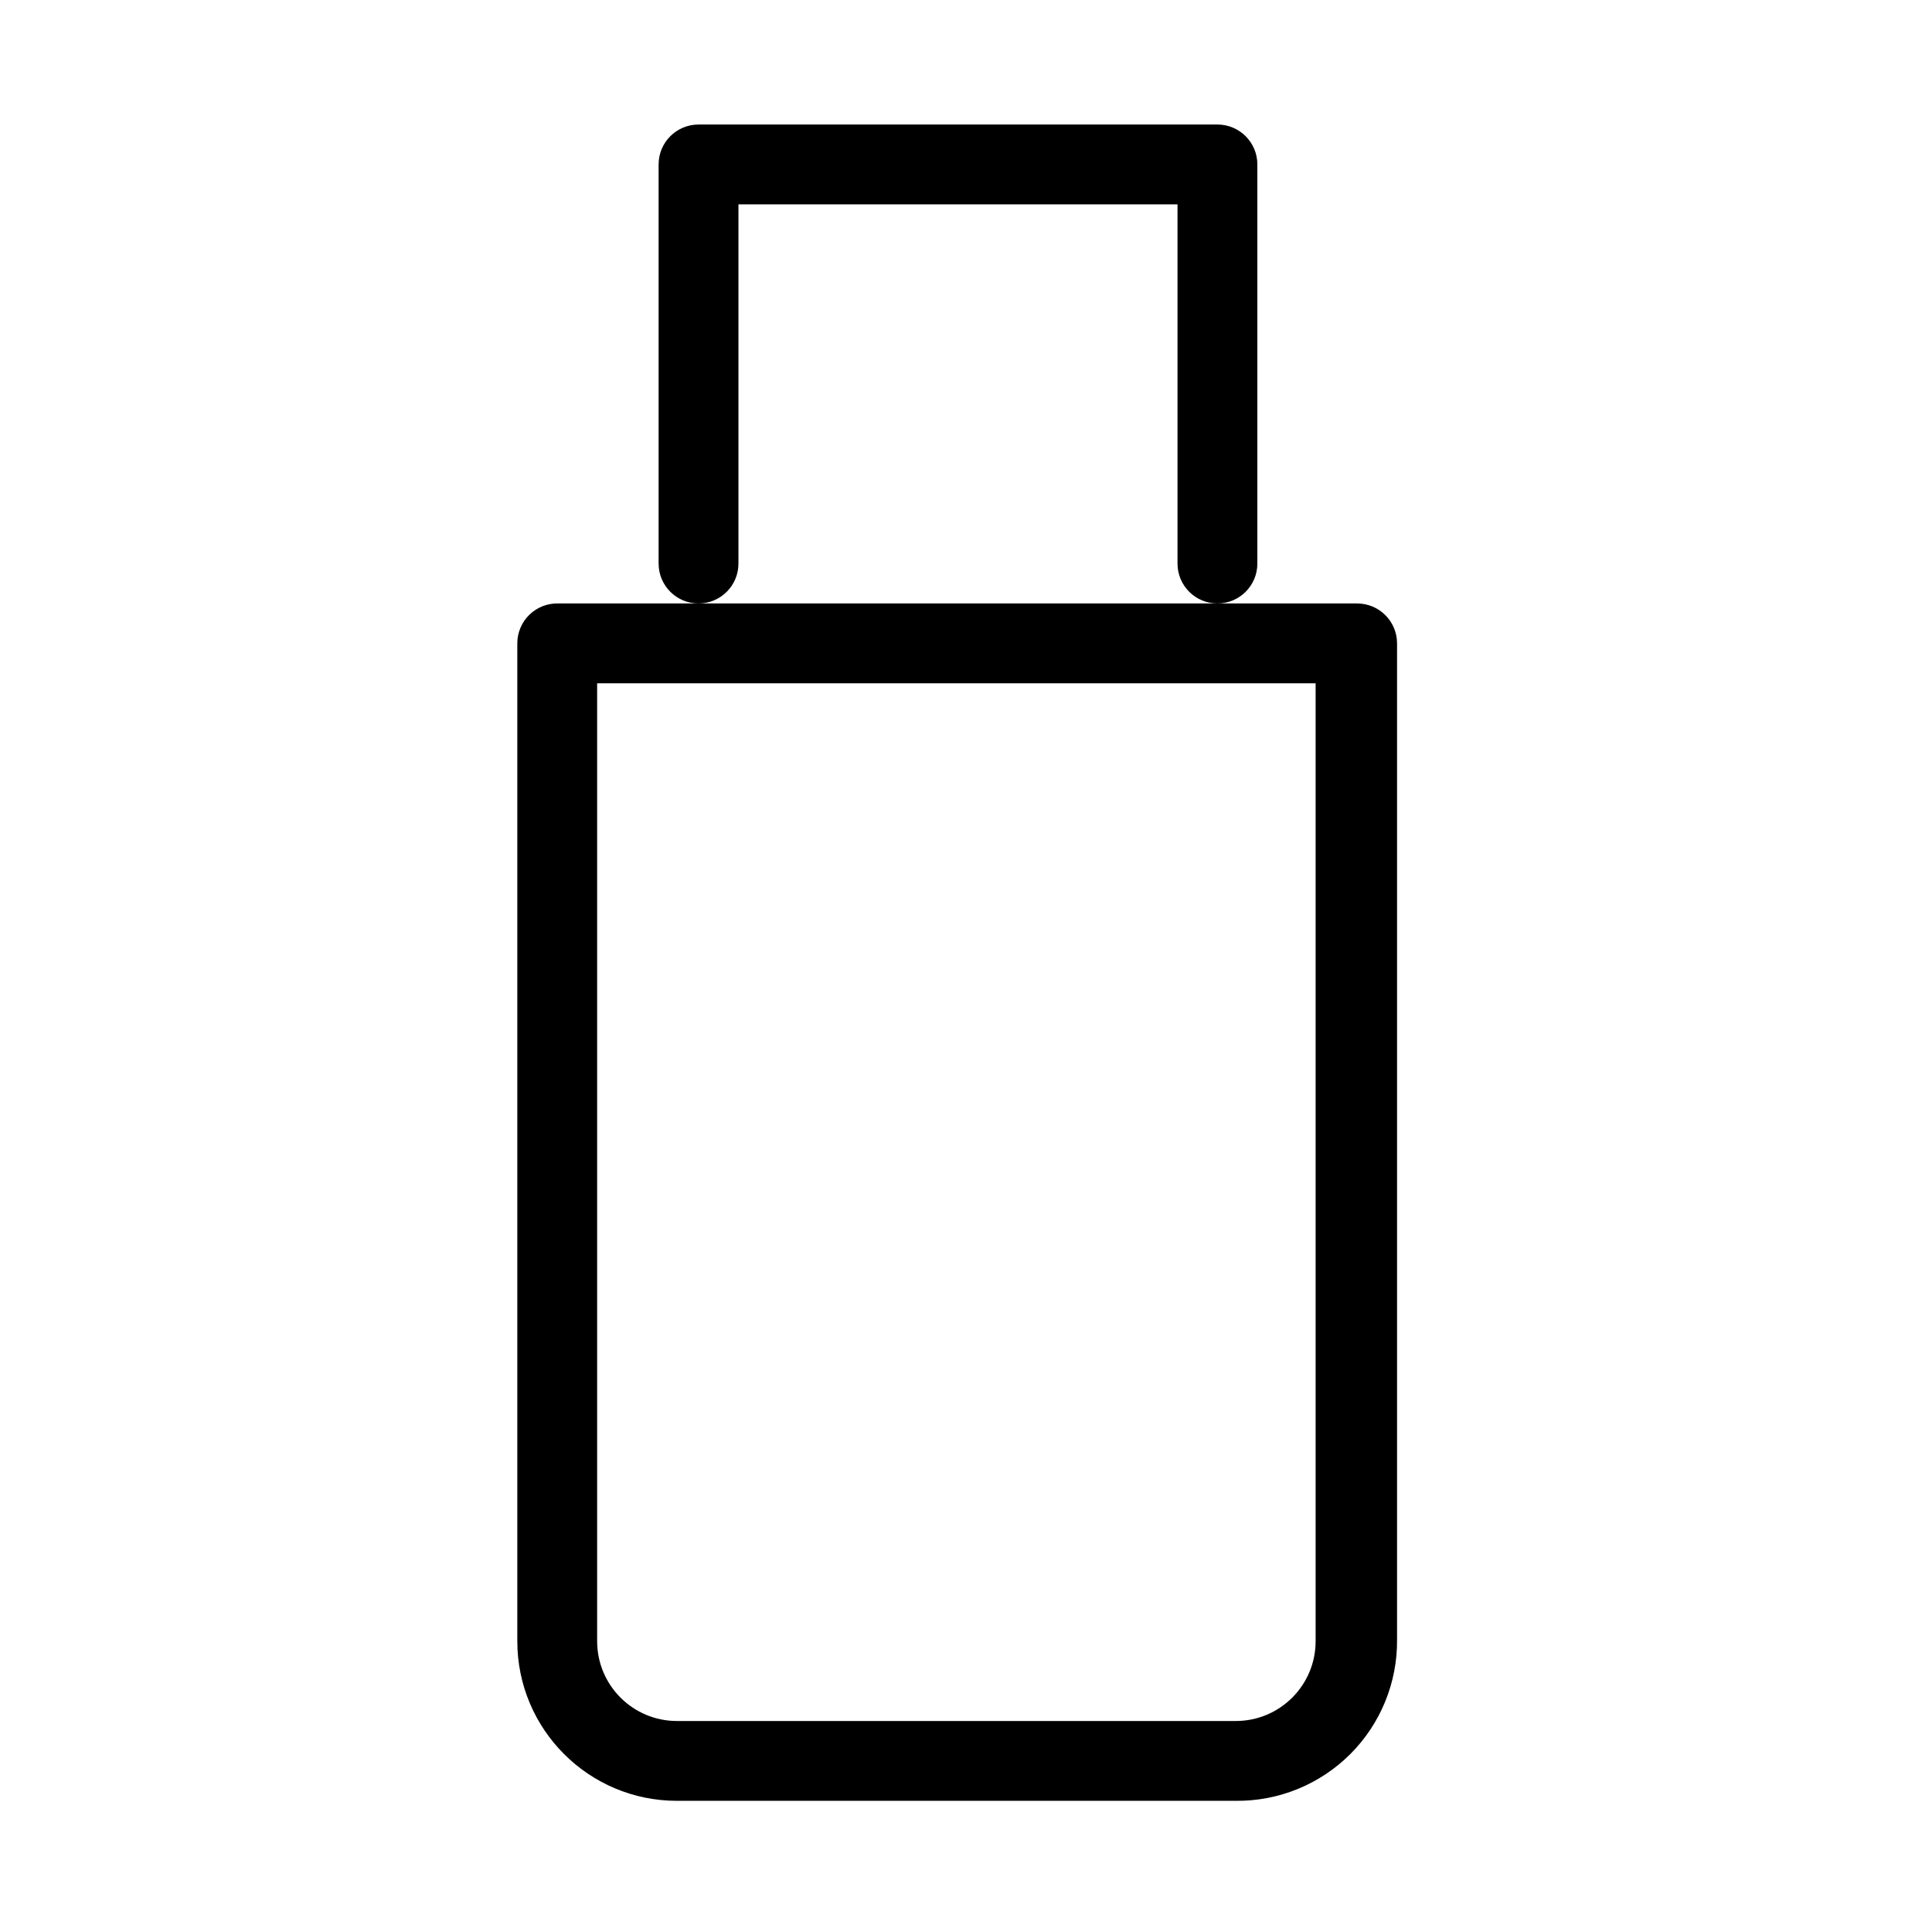
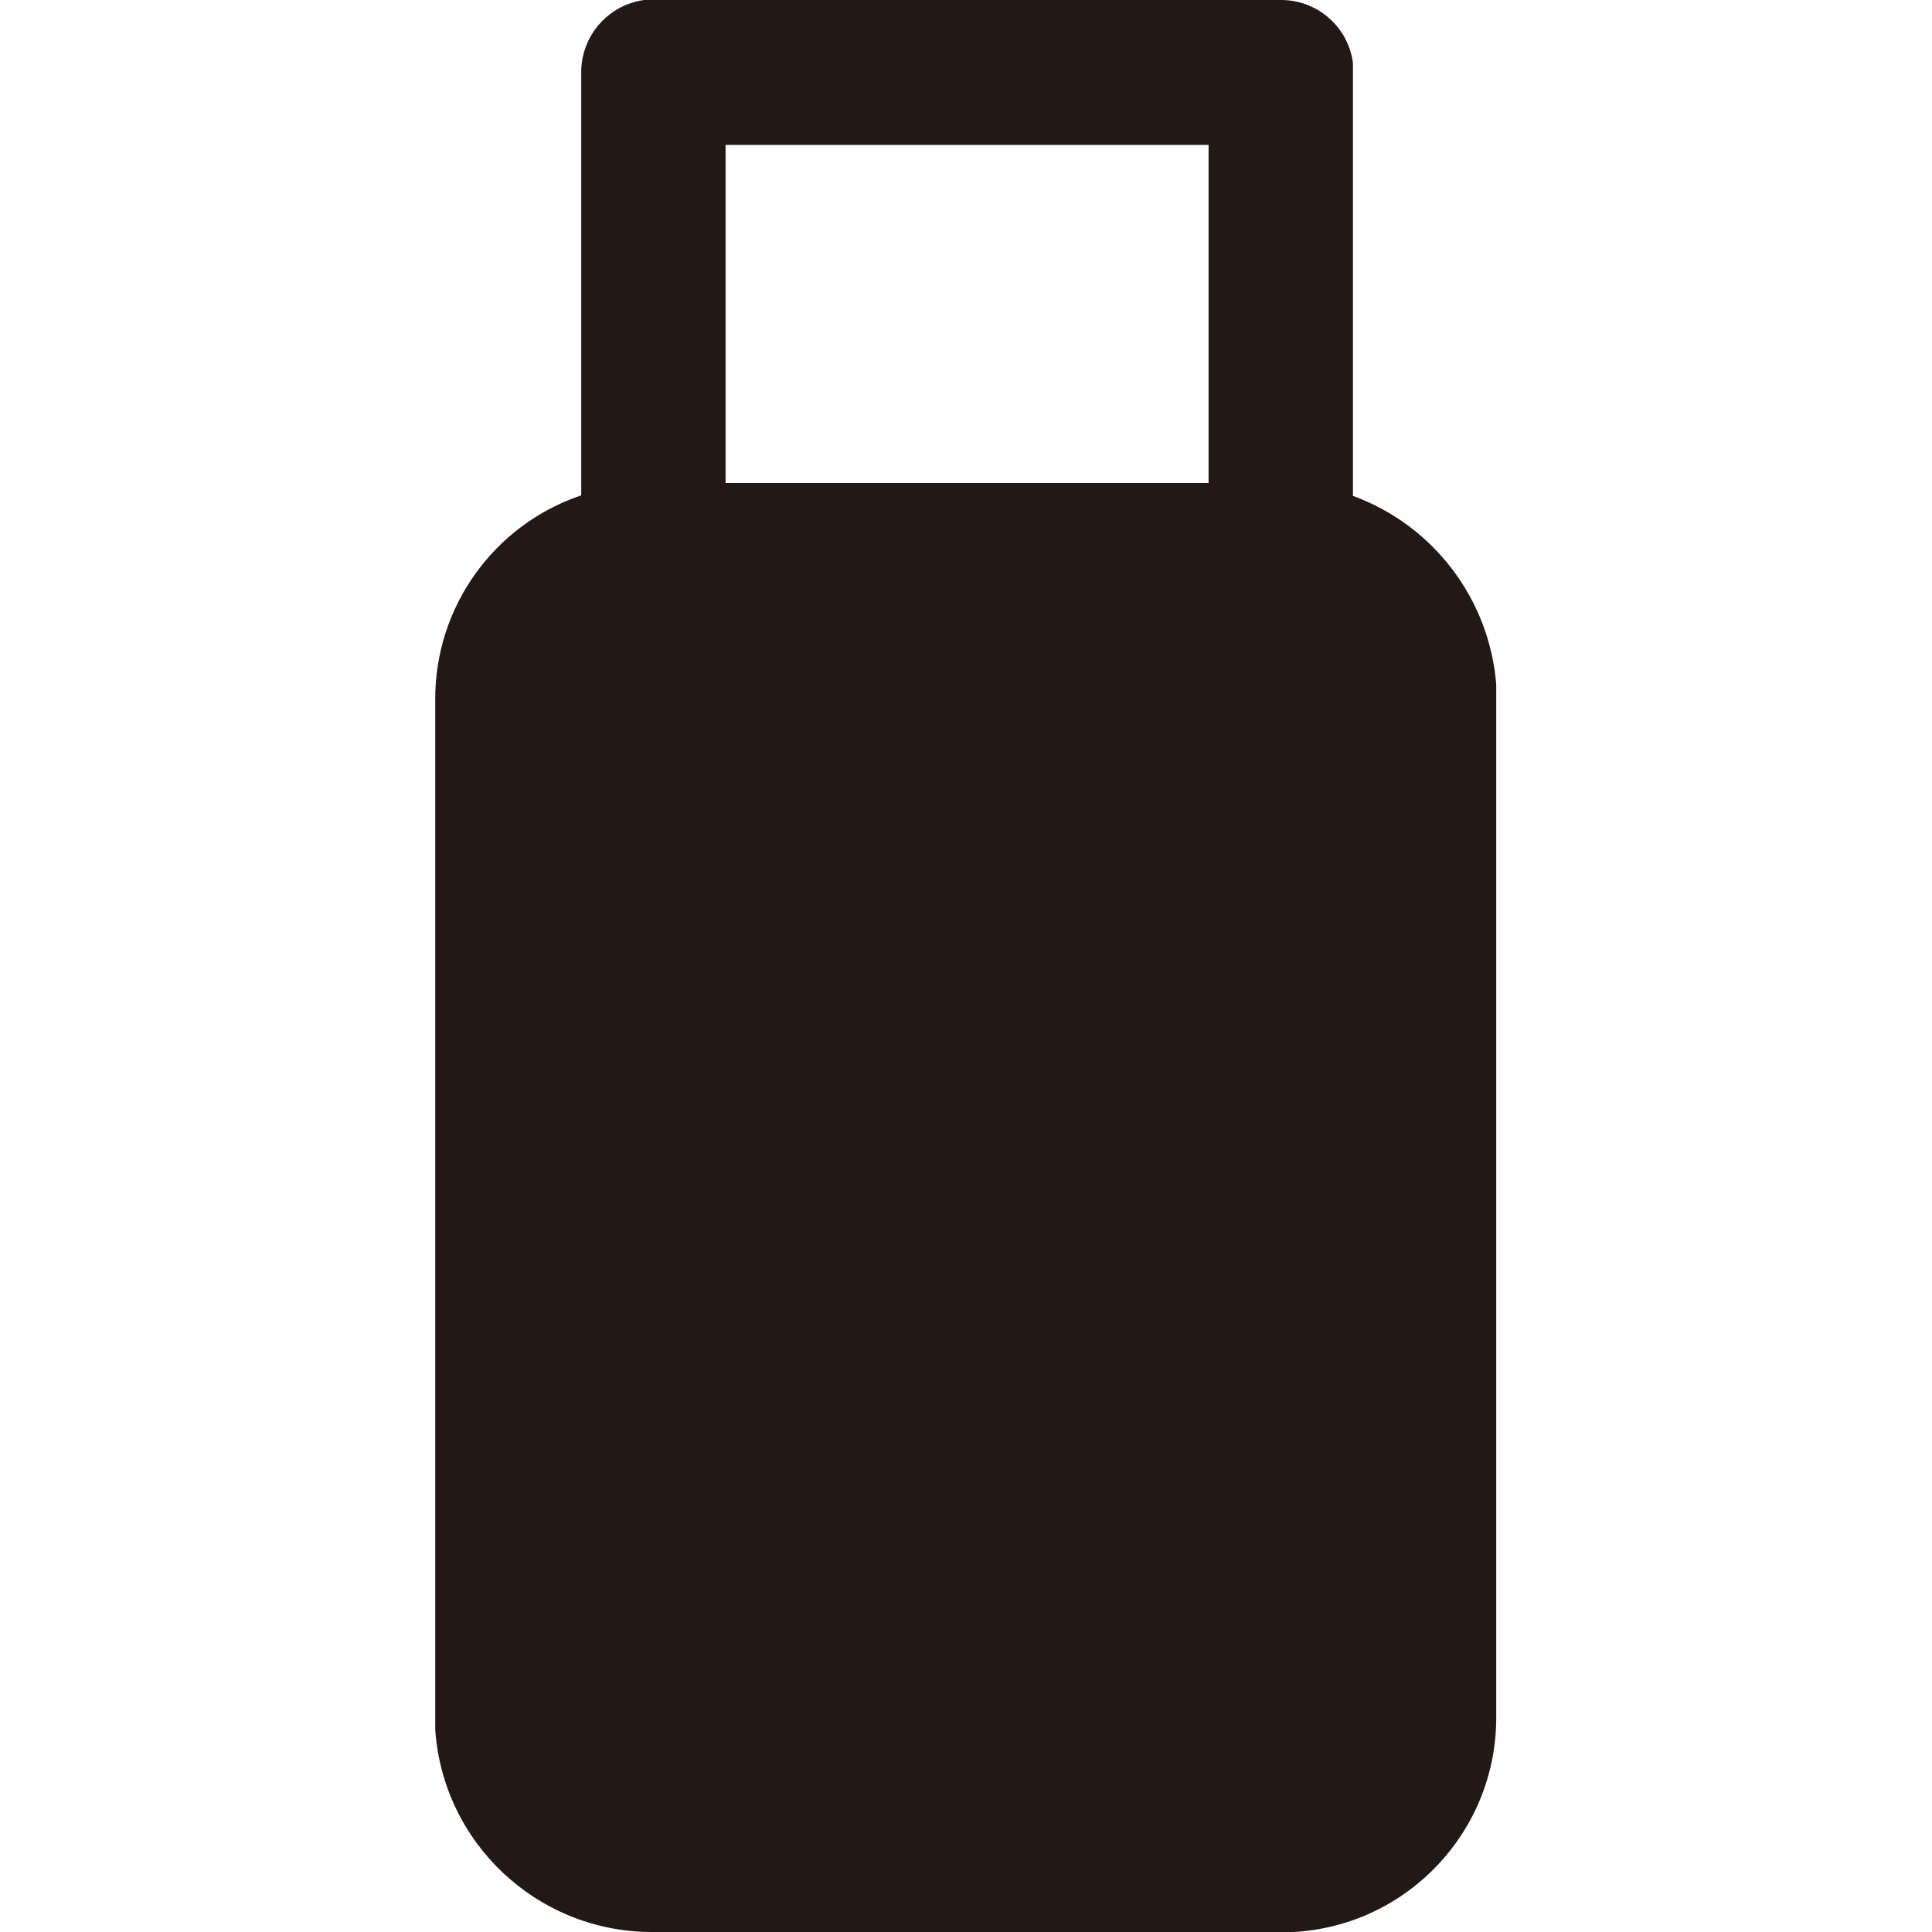
- <svg xmlns="http://www.w3.org/2000/svg" t="1618109588490" class="icon" viewBox="0 0 1030 1024" version="1.1" p-id="8275" width="201.172" height="200">
+ <svg xmlns="http://www.w3.org/2000/svg" t="1618495627603" class="icon" viewBox="0 0 1024 1024" version="1.1" p-id="64315" width="200" height="200">
  <defs>
    <style type="text/css" />
  </defs>
-   <path d="M658.833 960.16h-297.922a85.121 85.121 0 0 1-85.121-85.121V343.036A21.28 21.28 0 0 1 297.922 321.756h425.603a21.28 21.28 0 0 1 21.28 21.28v531.152a85.121 85.121 0 0 1-85.972 85.972z m-340.482-595.844v510.723a42.56 42.56 0 0 0 42.56 42.56h297.922a42.56 42.56 0 0 0 42.56-42.56v-510.723z" p-id="8276" />
-   <path d="M649.044 321.756a21.28 21.28 0 0 1-21.28-21.28V108.954h-234.081V300.475a21.28 21.28 0 0 1-42.56 0V87.674a21.28 21.28 0 0 1 21.28-21.28h276.642a21.28 21.28 0 0 1 21.28 21.28v212.801a21.28 21.28 0 0 1-21.28 21.28z" p-id="8277" />
+   <path d="M678.969 0a38.4 38.4 0 0 1 38.116 33.28v229.547a116.338 116.338 0 0 1 75.947 99.84V910.222a113.778 113.778 0 0 1-107.236 113.778h-341.333a115.2 115.2 0 0 1-113.778-107.236V371.2a113.778 113.778 0 0 1 77.369-108.658V38.4A38.684 38.684 0 0 1 341.333 0h337.636z m-38.4 76.8h-256V256h256V76.8z" fill="#231815" p-id="64316" />
</svg>
